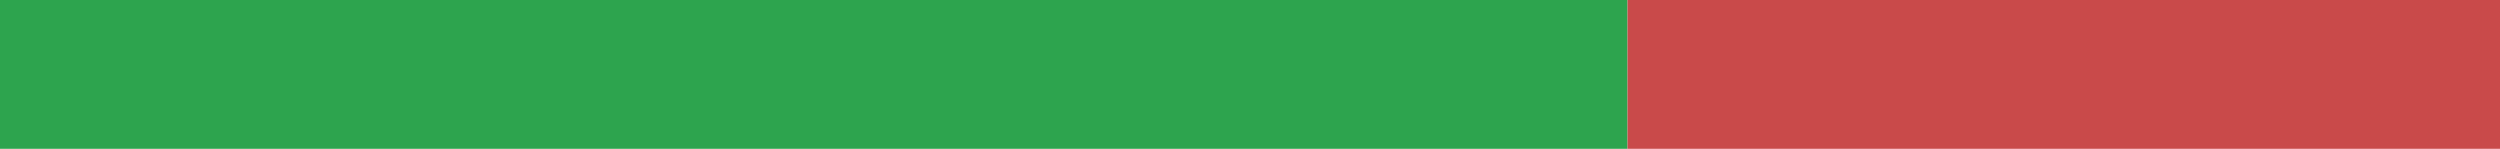
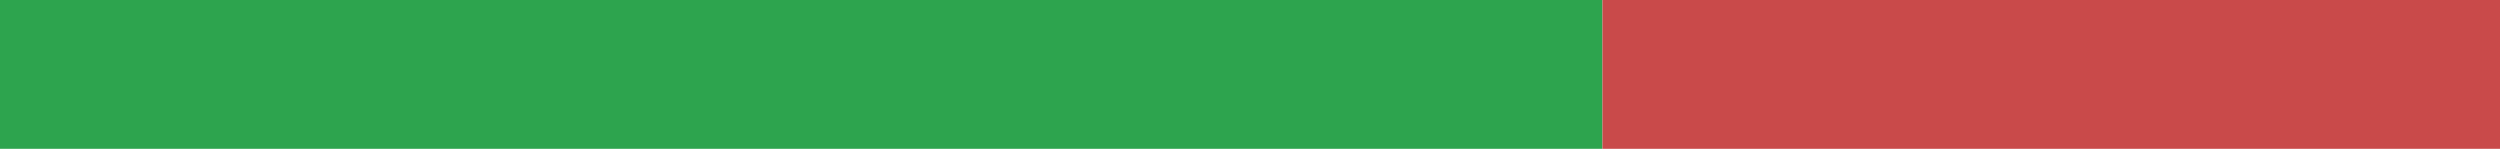
<svg xmlns="http://www.w3.org/2000/svg" width="168" height="10" viewBox="0 0 168 10" role="img" aria-label="it translation status">
-   <rect x="0" y="0" width="109.371" height="10" fill="#2DA44E" />
-   <rect x="109.371" y="0" width="58.629" height="10" fill="#C94A4A" />
+   <rect x="0" y="0" width="107.686" height="10" fill="#2DA44E" />
+   <rect x="107.686" y="0" width="60.314" height="10" fill="#C94A4A" />
</svg>
